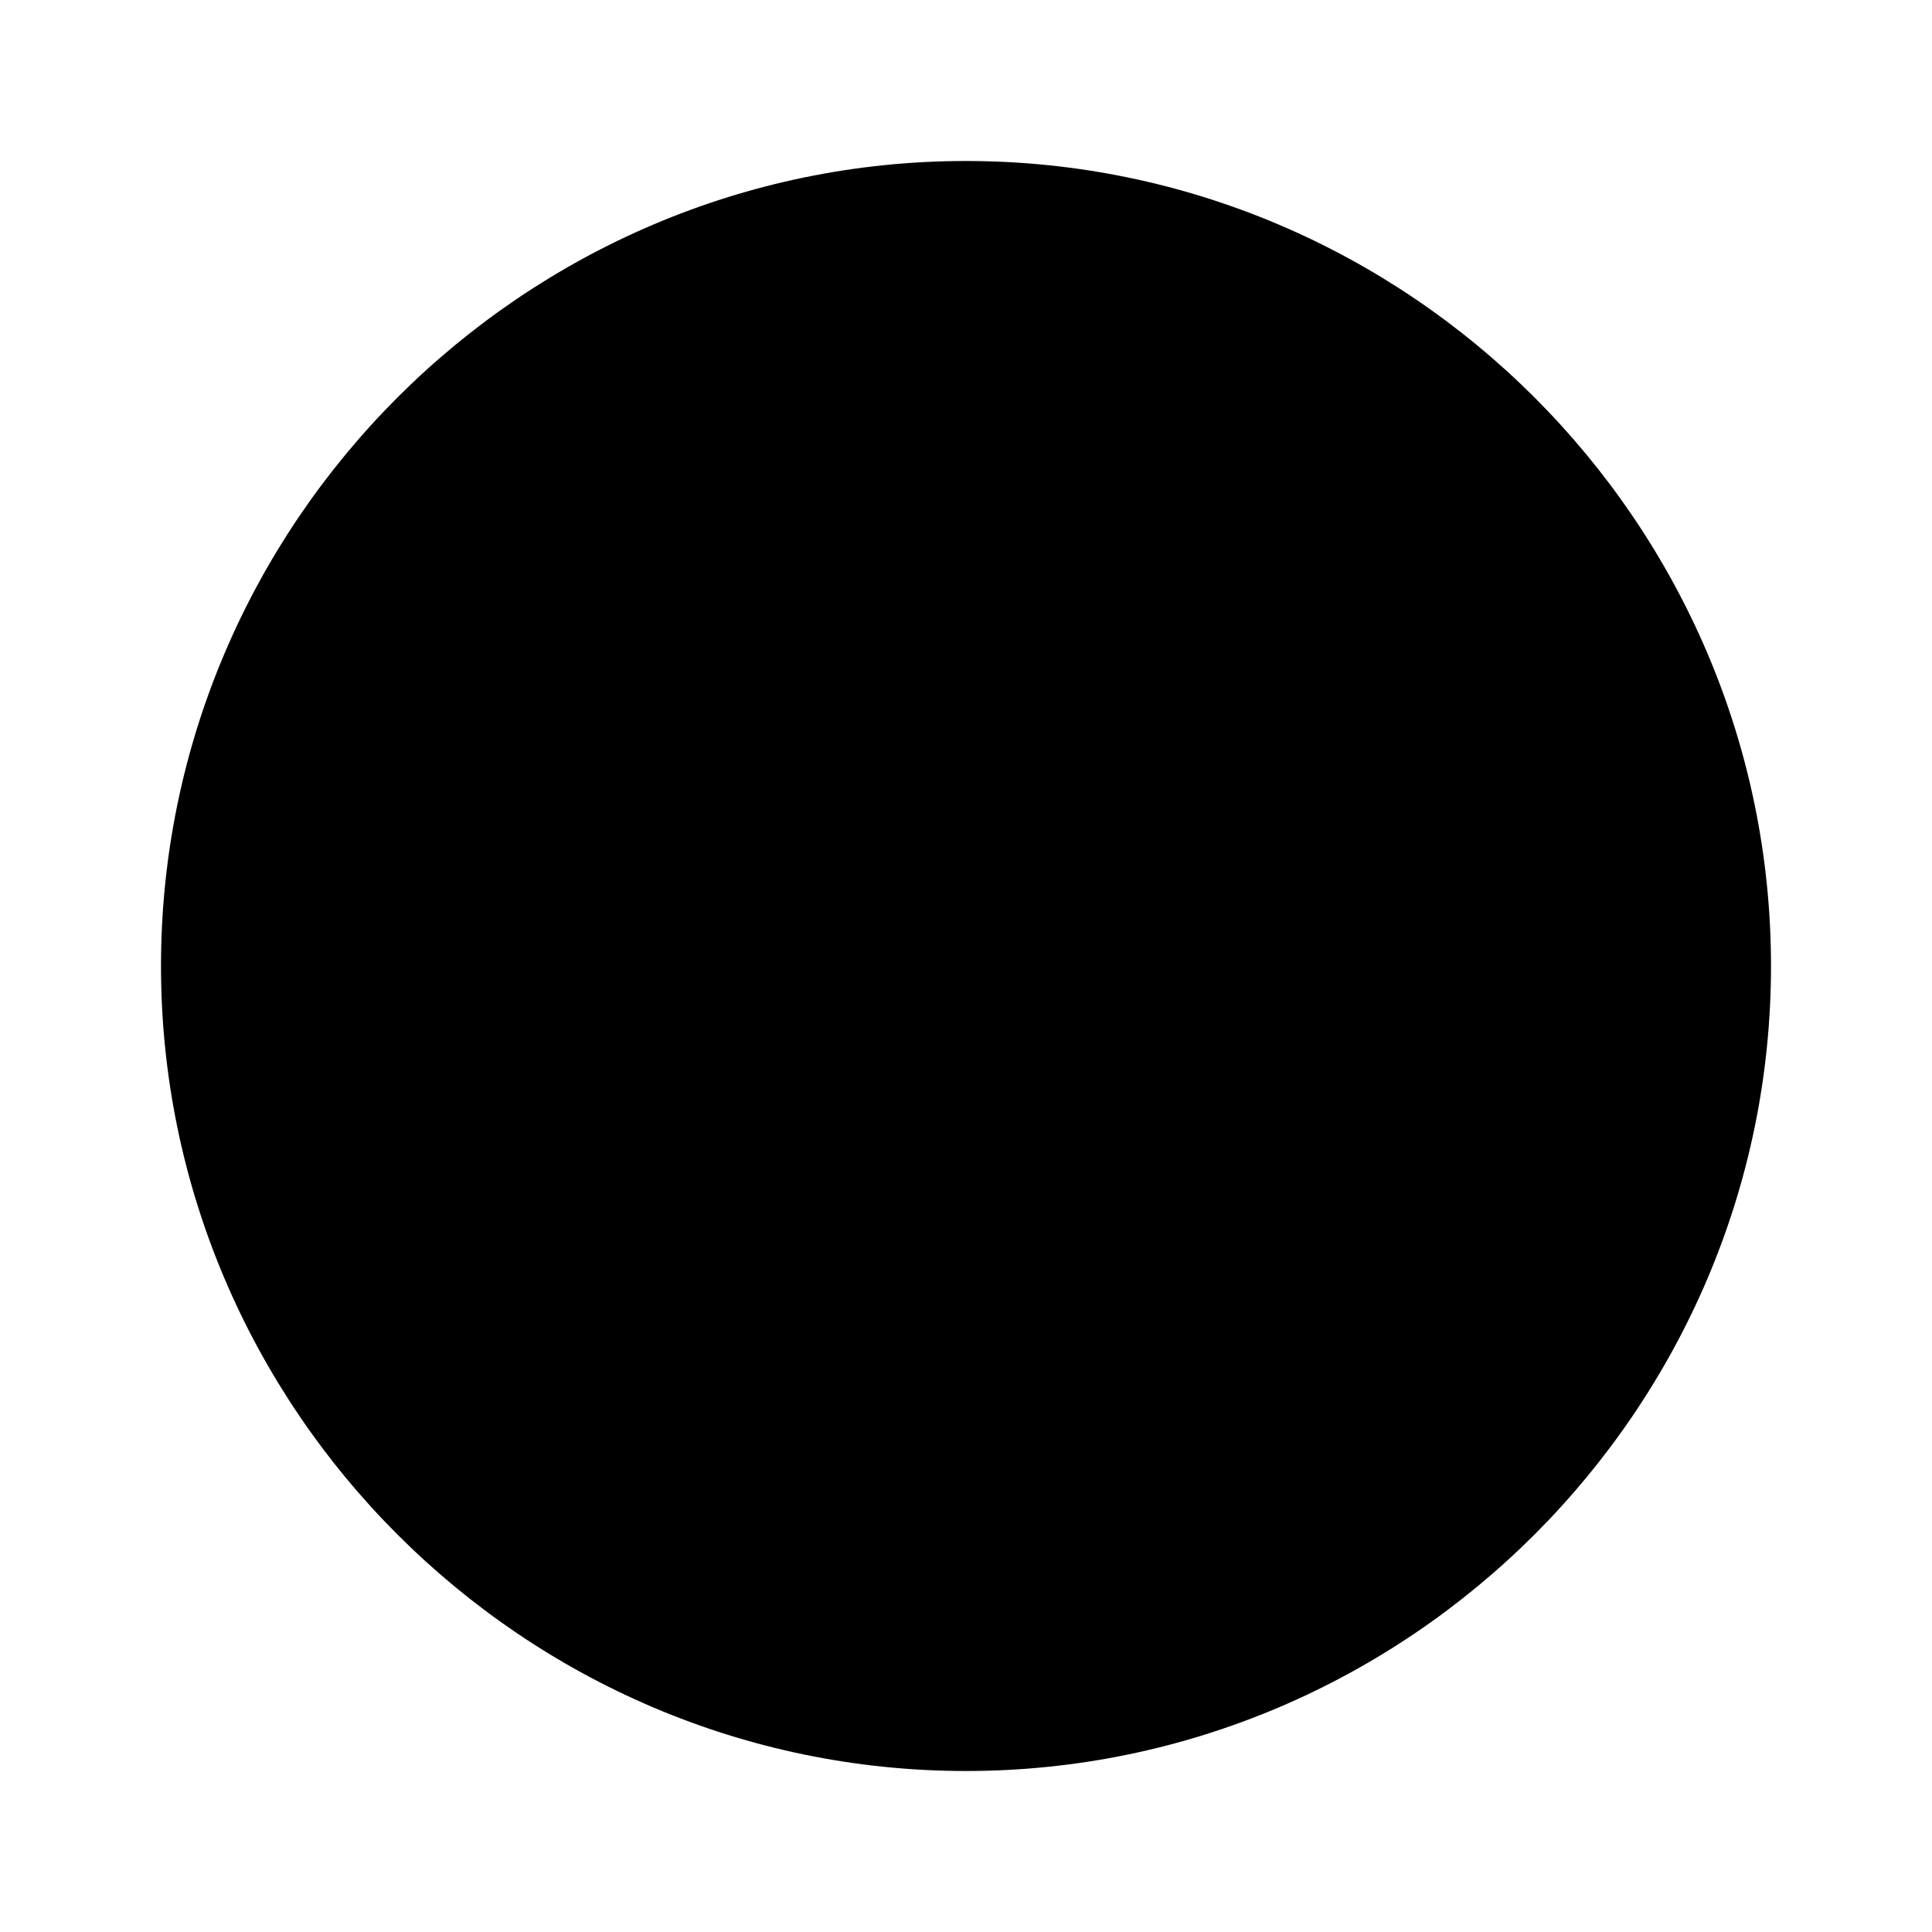
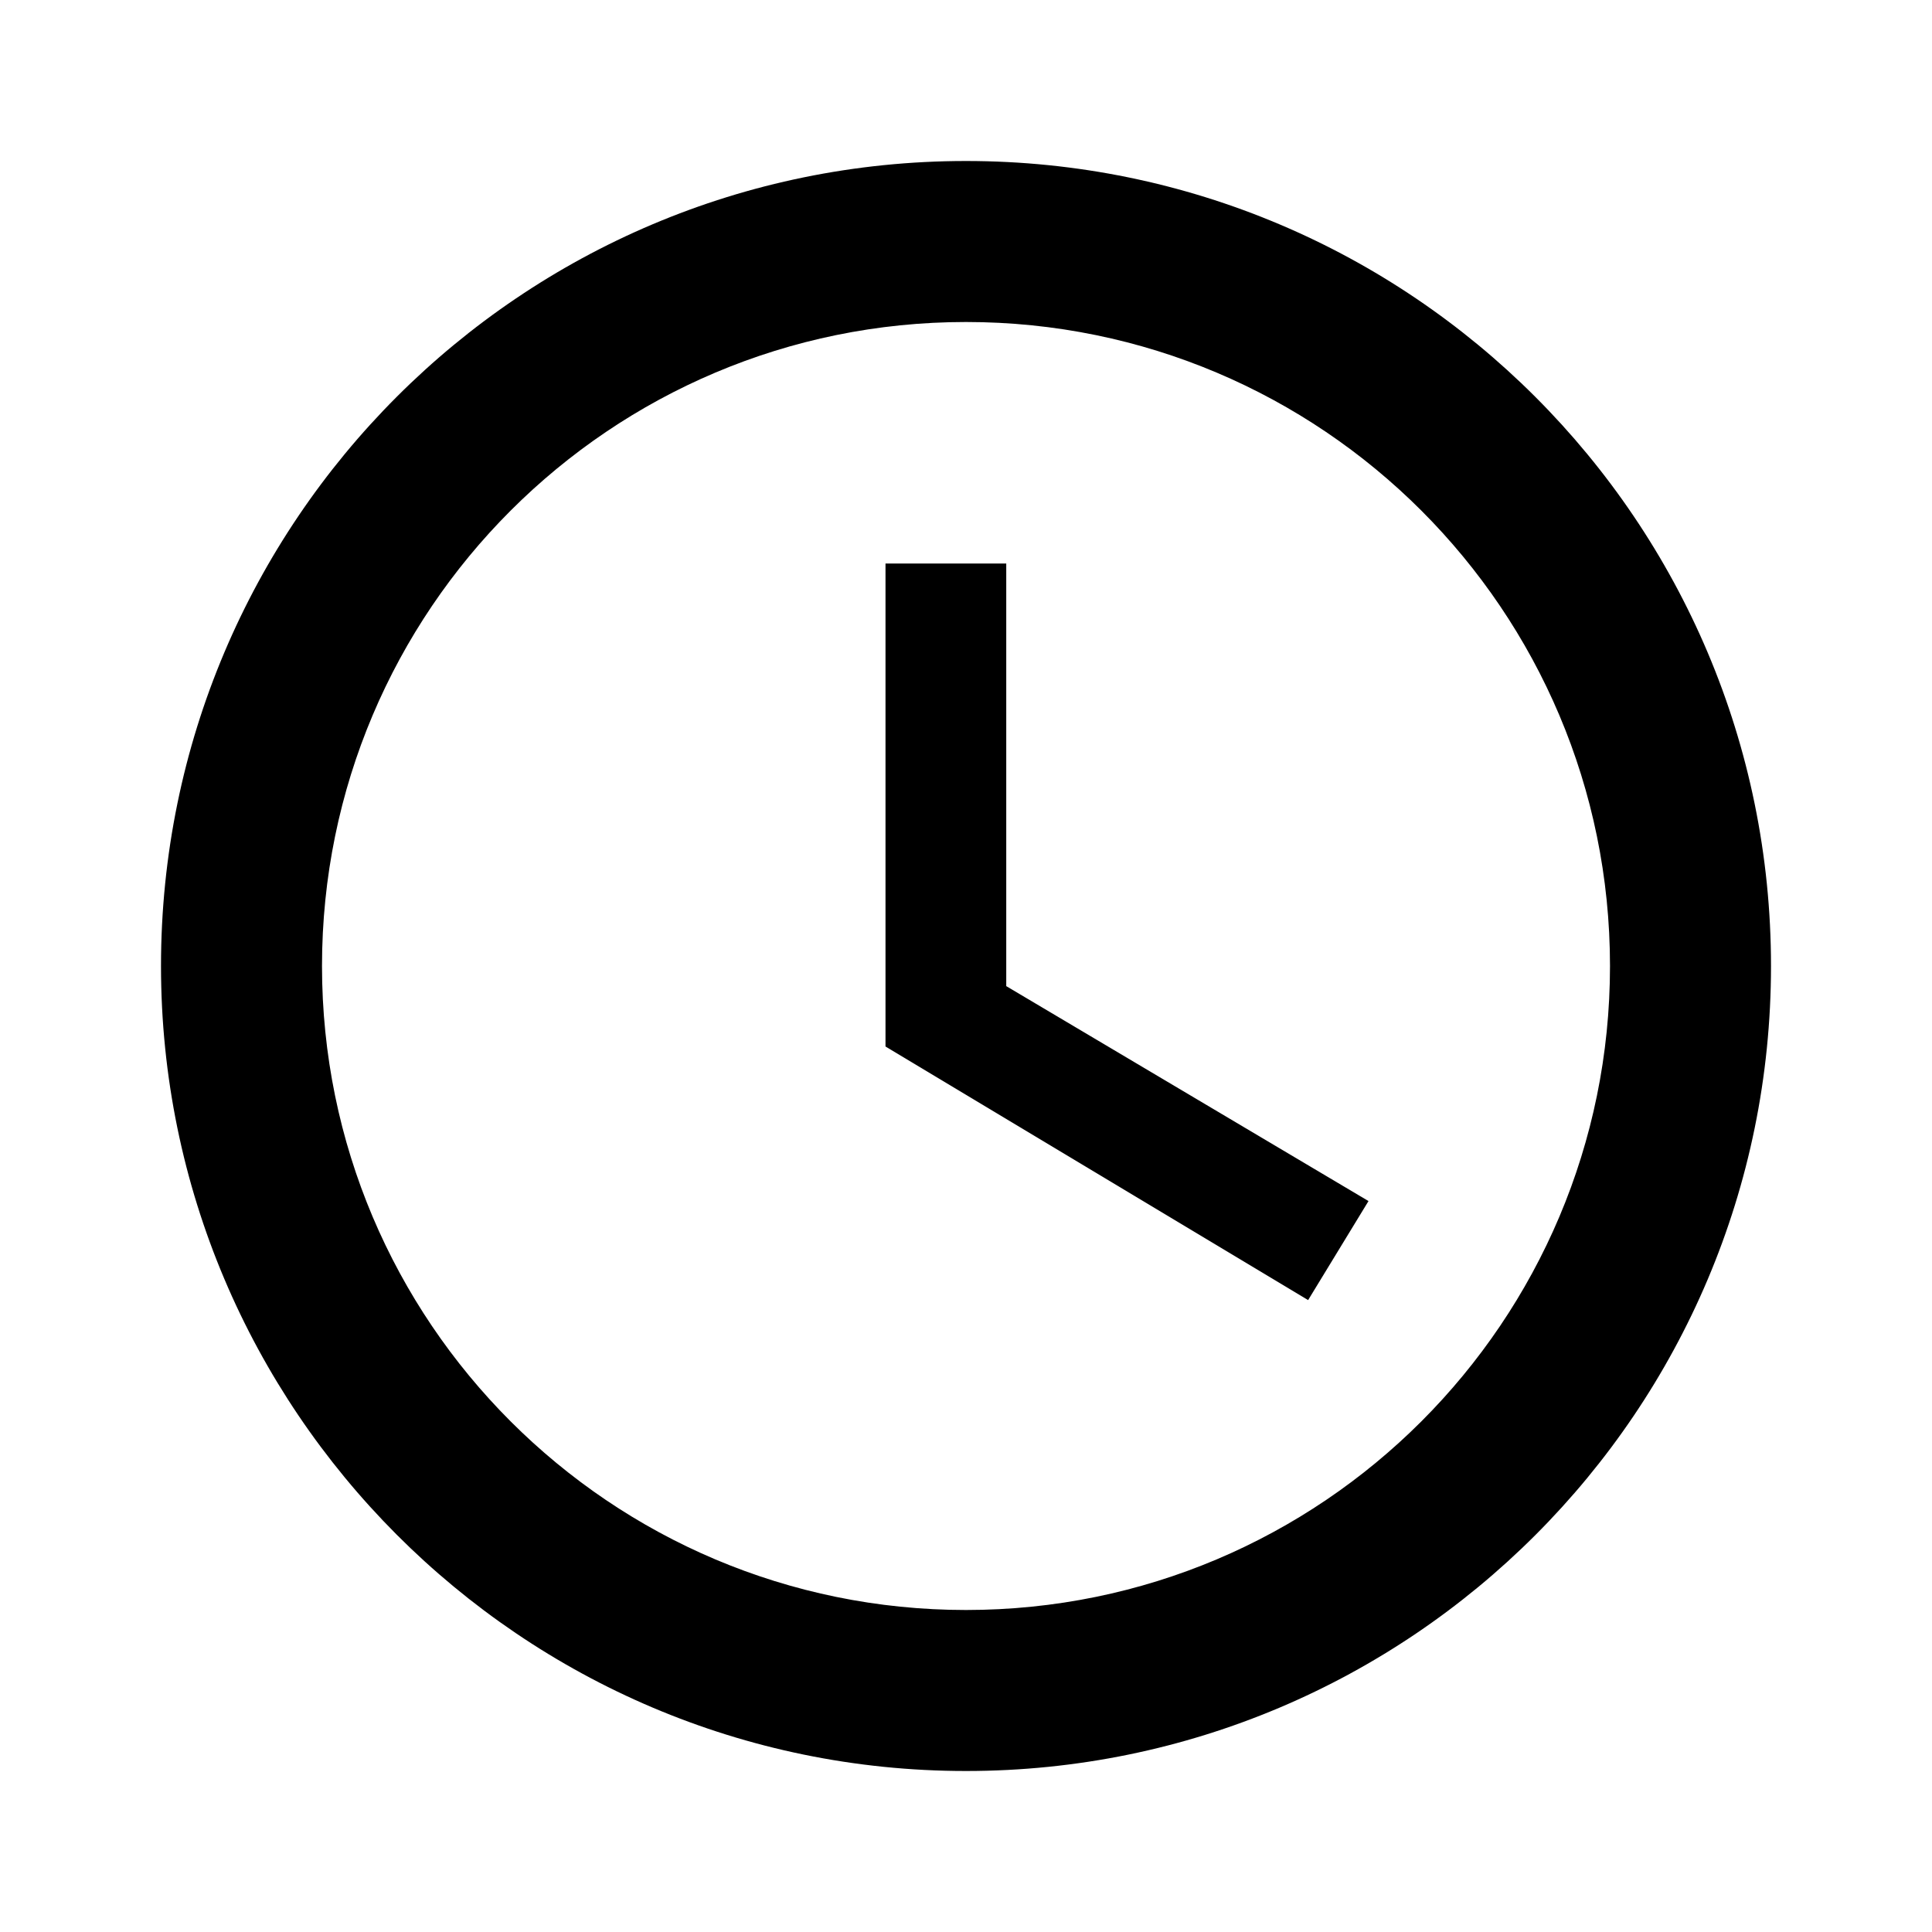
- <svg xmlns="http://www.w3.org/2000/svg" width="24" height="24" viewBox="0 0 24 24" fill="currentColor">
-   <path d="M12,2 C6.5,2 2,6.5 2,12 C2,17.5 6.5,22 12,22 C17.5,22 22,17.5 22,12 C22,6.5 17.5,2 12,2 Z M12,6 L12,12 L16,14" />
+ <svg xmlns="http://www.w3.org/2000/svg" id="mdi-clock-outline" viewBox="0 0 24 24">
+   <path d="M12,20A8,8 0 0,0 20,12A8,8 0 0,0 12,4A8,8 0 0,0 4,12A8,8 0 0,0 12,20M12,2A10,10 0 0,1 22,12A10,10 0 0,1 12,22C6.47,22 2,17.5 2,12A10,10 0 0,1 12,2M12.5,7V12.25L17,14.92L16.25,16.15L11,13V7H12.5Z" />
</svg>
